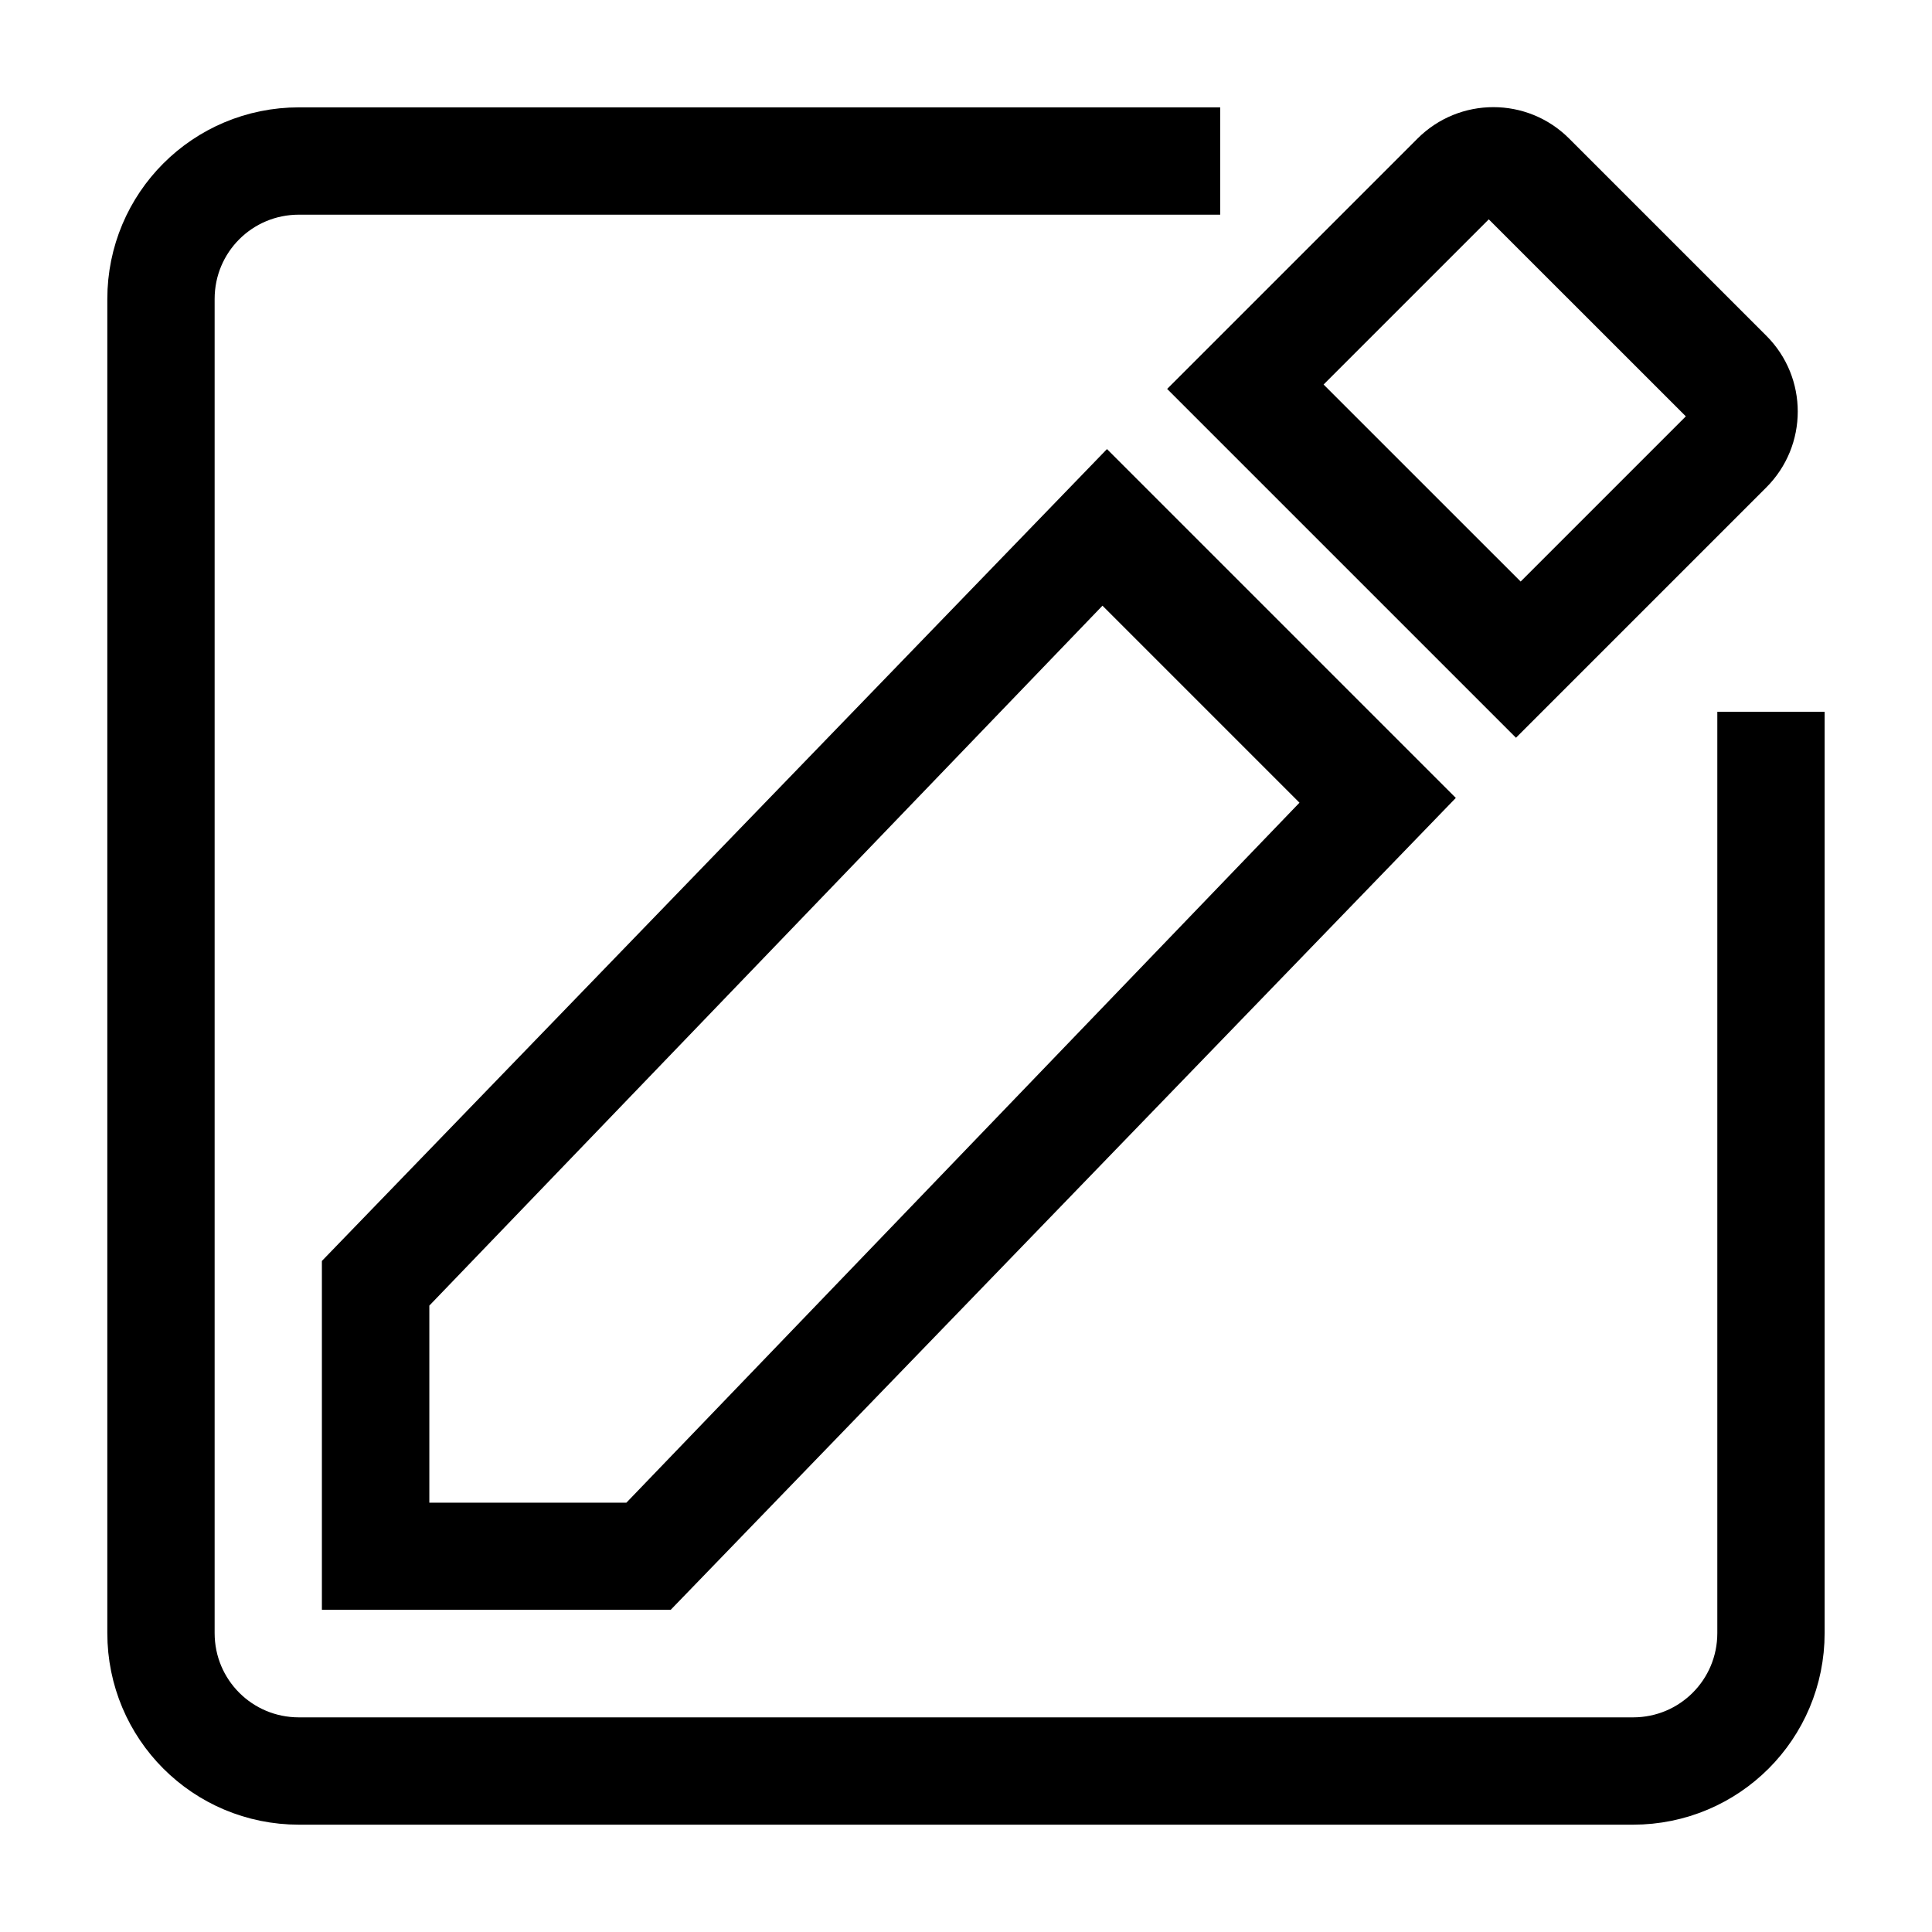
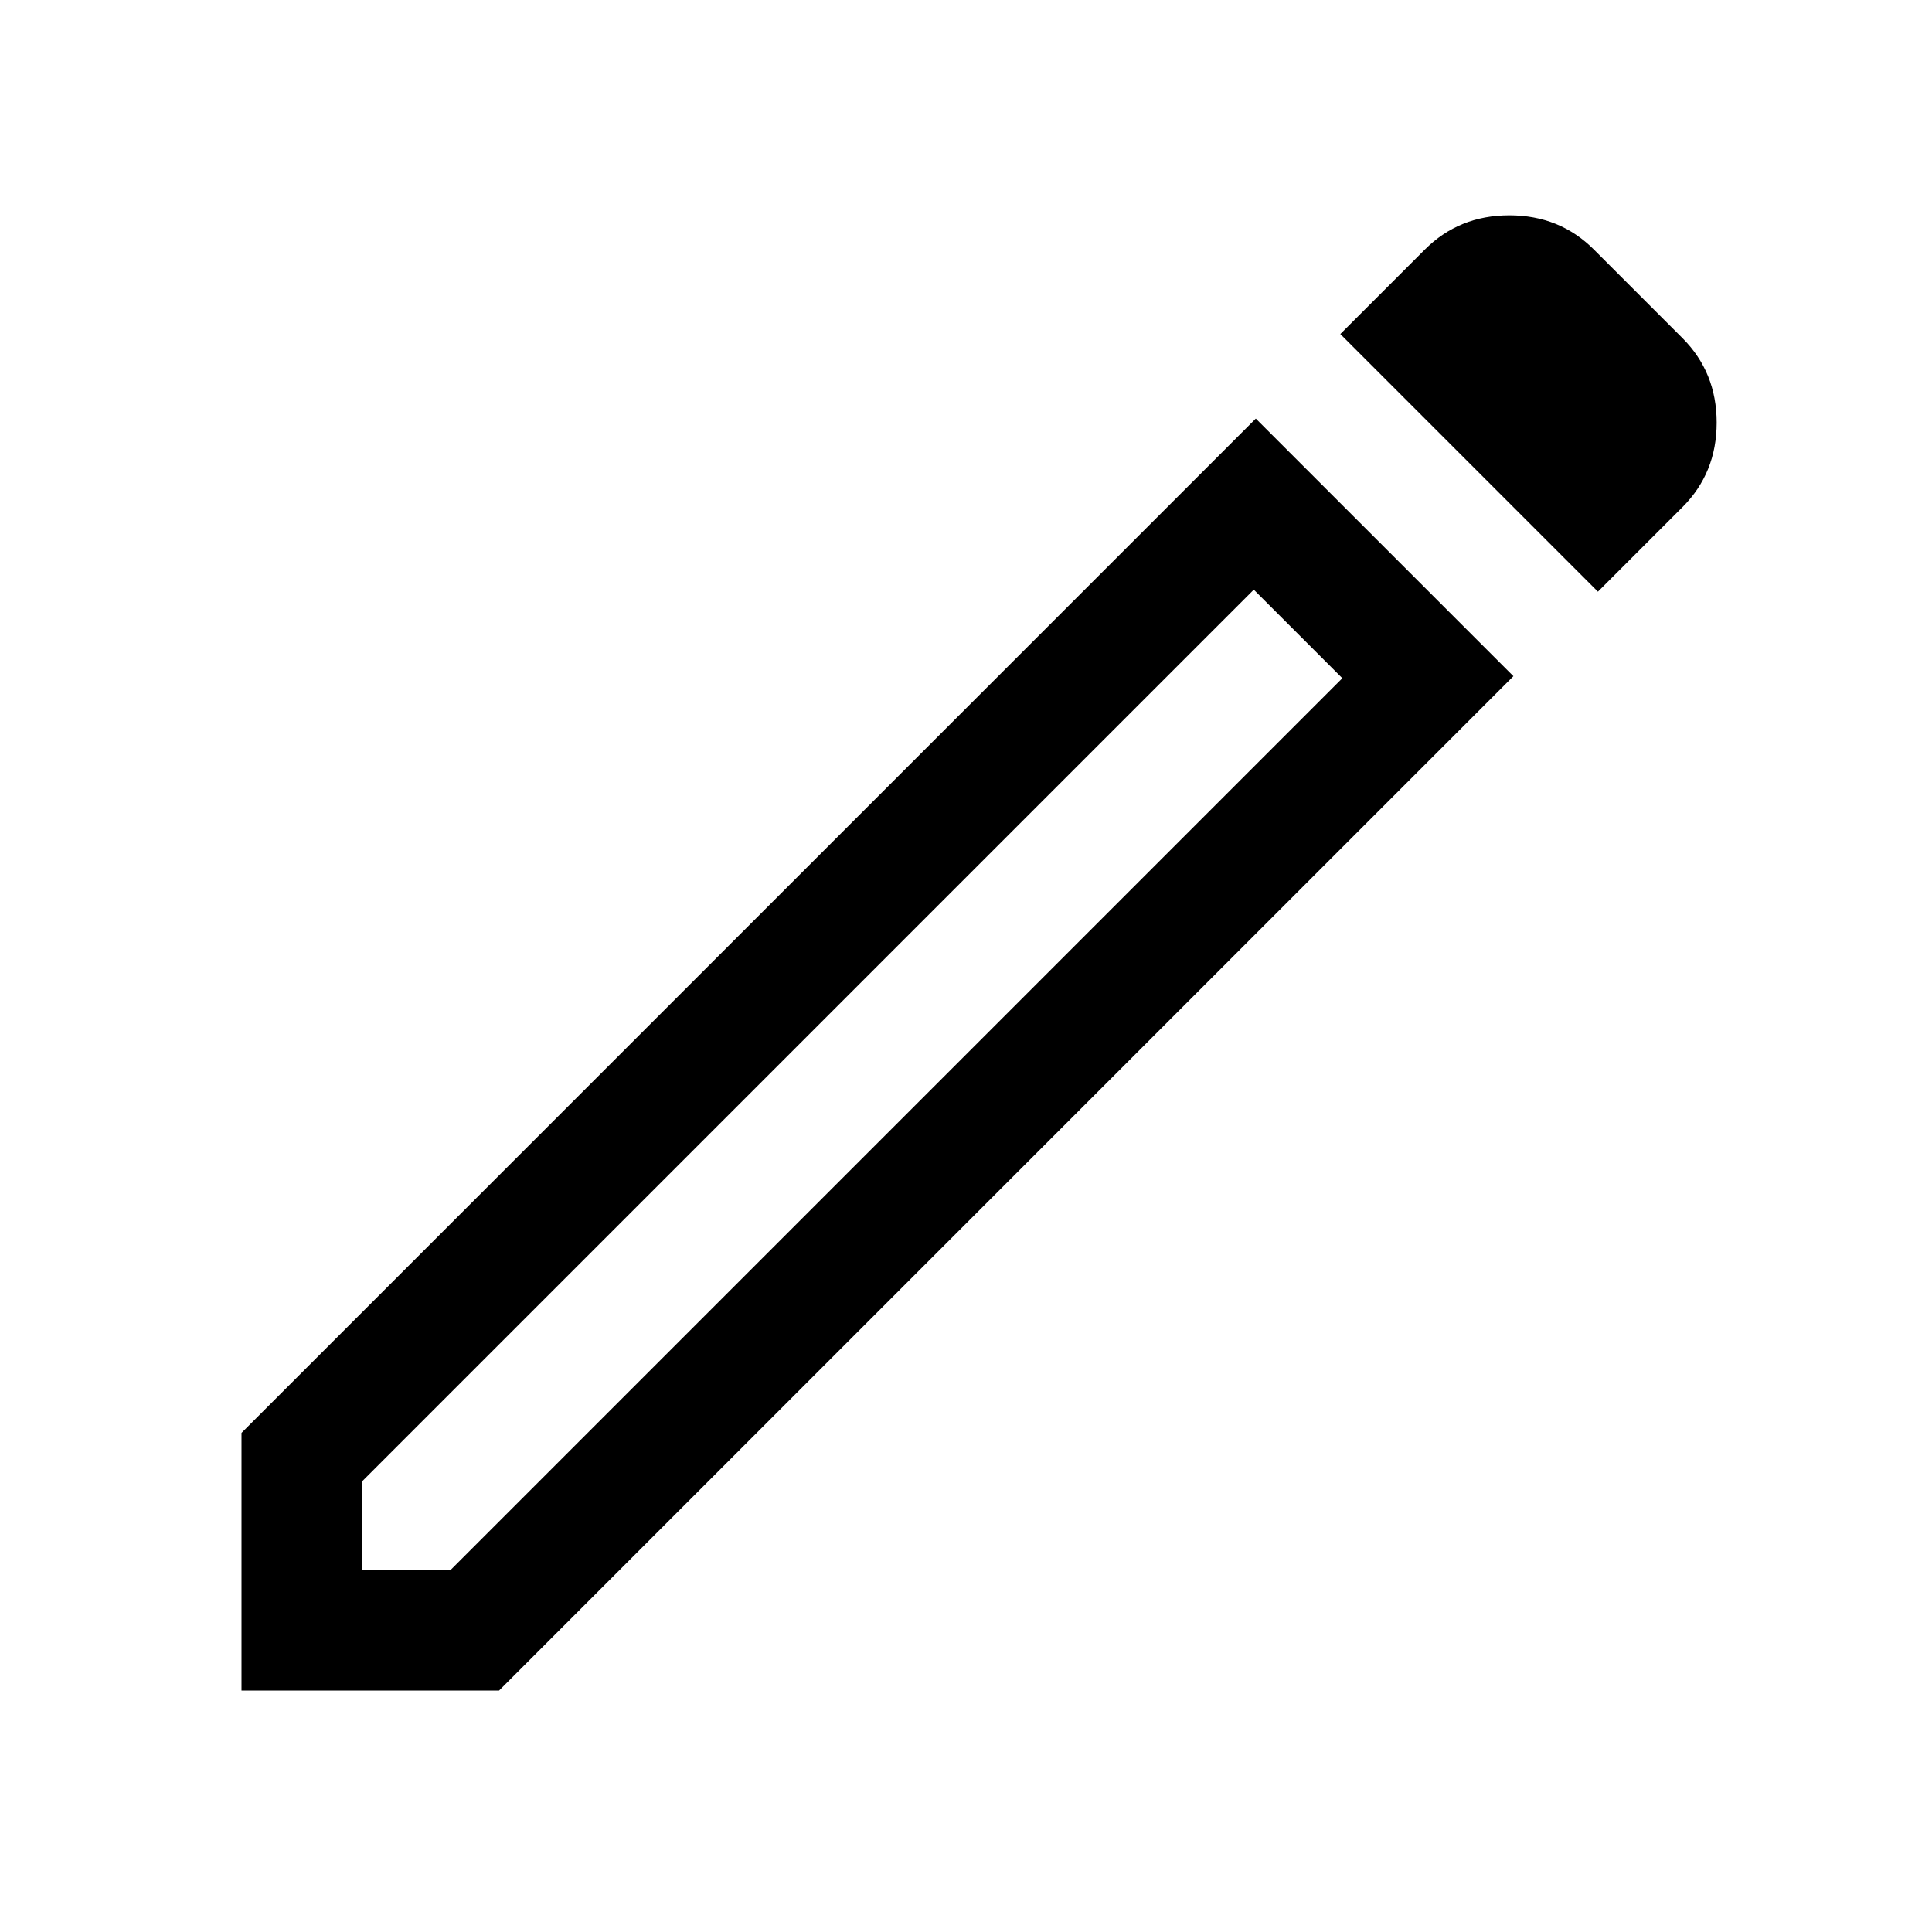
- <svg xmlns="http://www.w3.org/2000/svg" version="1.1" width="36" height="36" viewBox="0 0 36 36" enable-background="new 0 0 24.00 24.00" xml:space="preserve" id="svg853">
-   <defs id="defs857" />
-   <path fill="#000000" fill-opacity="1" stroke-width="0.2" stroke-linejoin="round" d="m 32.912,9.083 -4.664,4.664 -6.5,-6.5 4.664,-4.664 c 0.782,-0.782 2.048,-0.782 2.828,0 l 3.672,3.672 c 0.782,0.78 0.782,2.046 0,2.828 z M 5.998,23.496 20.627,8.368 27.127,14.868 12.498,29.996 H 5.998 Z M 27.741,4.087 l -3.078,3.078 3.672,3.671 3.078,-3.078 z M 24.214,14.957 20.543,11.286 8,24.328 V 28 h 3.672 z" id="path851" />
-   <g id="g961" transform="matrix(0.789473,0,0,0.7894759,14.13663,-0.5484149)" style="stroke-width:1.267">
-     <path id="rect1443" style="fill:none;stroke:#000000;stroke-width:2.533;stroke-linejoin:round" d="m 23.893,17.495 v 21.743 c 0,1.804 -1.453,3.257 -3.257,3.257 h -31.486 c -1.804,0 -3.257,-1.453 -3.257,-3.257 V 7.752 c 0,-1.804 1.453,-3.257 3.257,-3.257 l 21.743,-2e-7" />
-   </g>
+ <svg xmlns="http://www.w3.org/2000/svg" height="48" width="48">
+   <path d="M9 39h2.2l22.15-22.15-2.2-2.2L9 36.8Zm30.7-24.3-6.4-6.4 2.1-2.1q.85-.85 2.1-.85t2.1.85l2.2 2.2q.85.85.85 2.1t-.85 2.1Zm-2.1 2.1L12.4 42H6v-6.4l25.2-25.2Zm-5.35-1.05-1.1-1.1 2.2 2.2Z" />
</svg>
